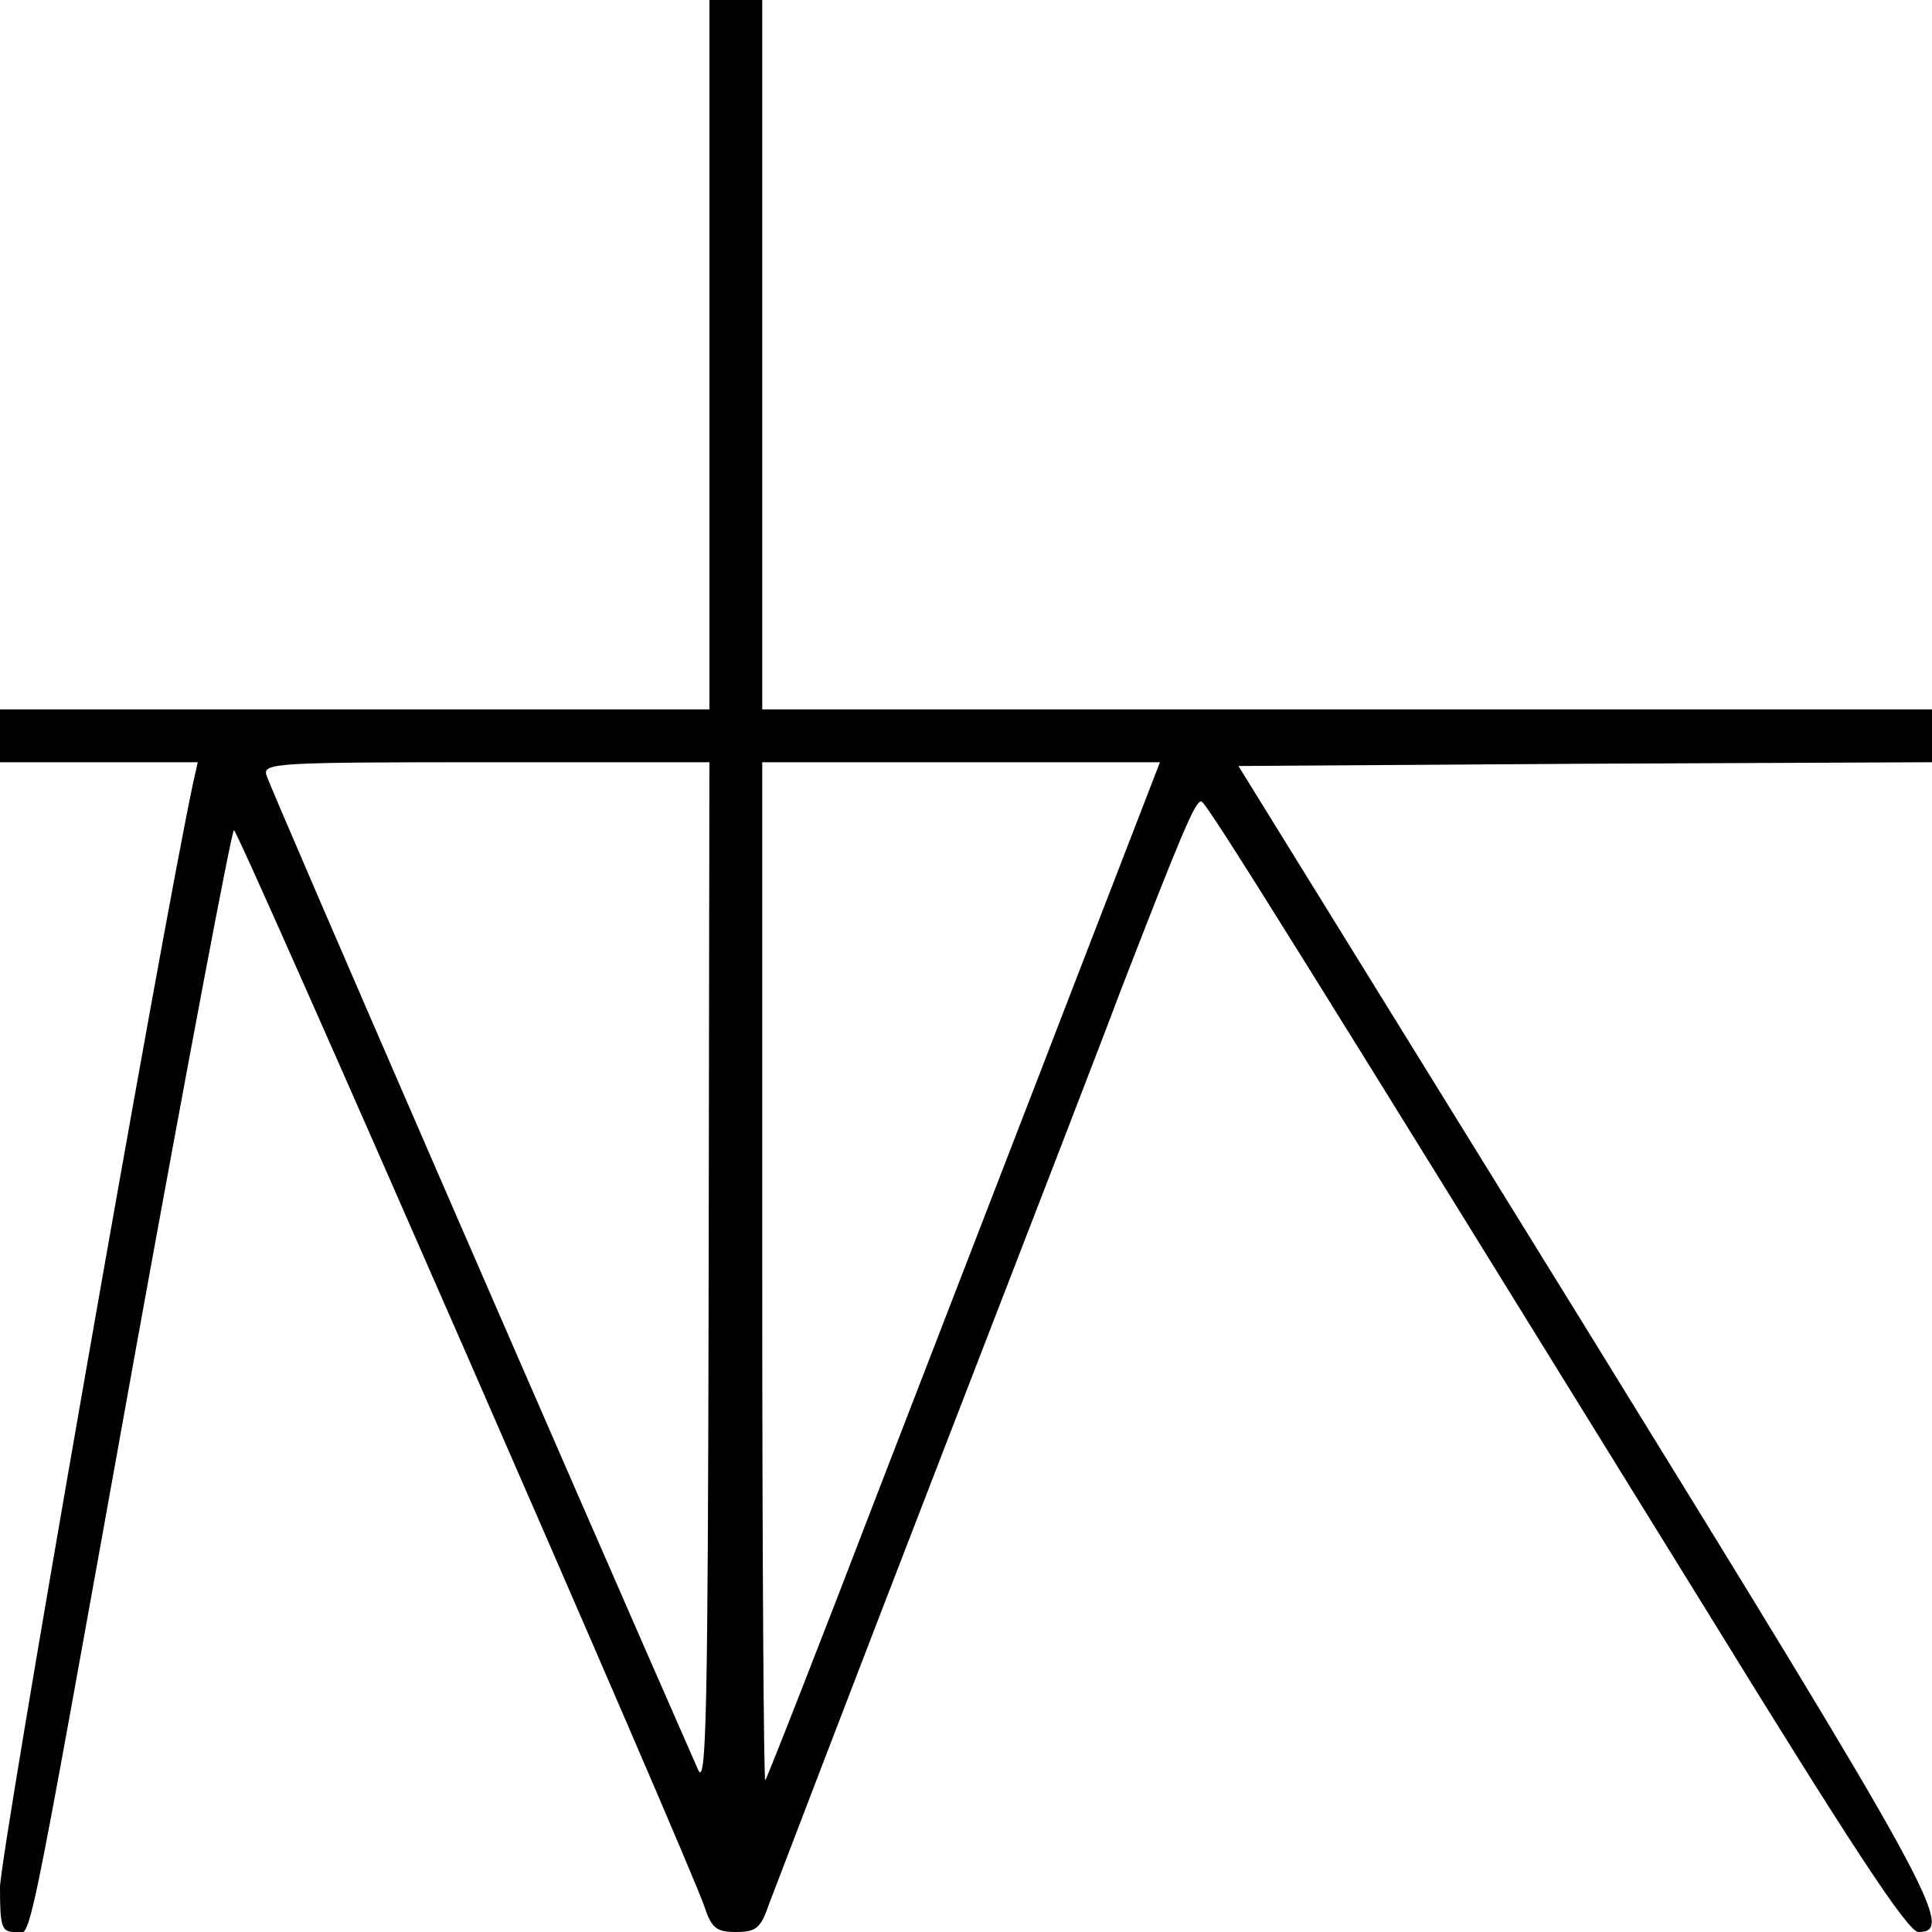
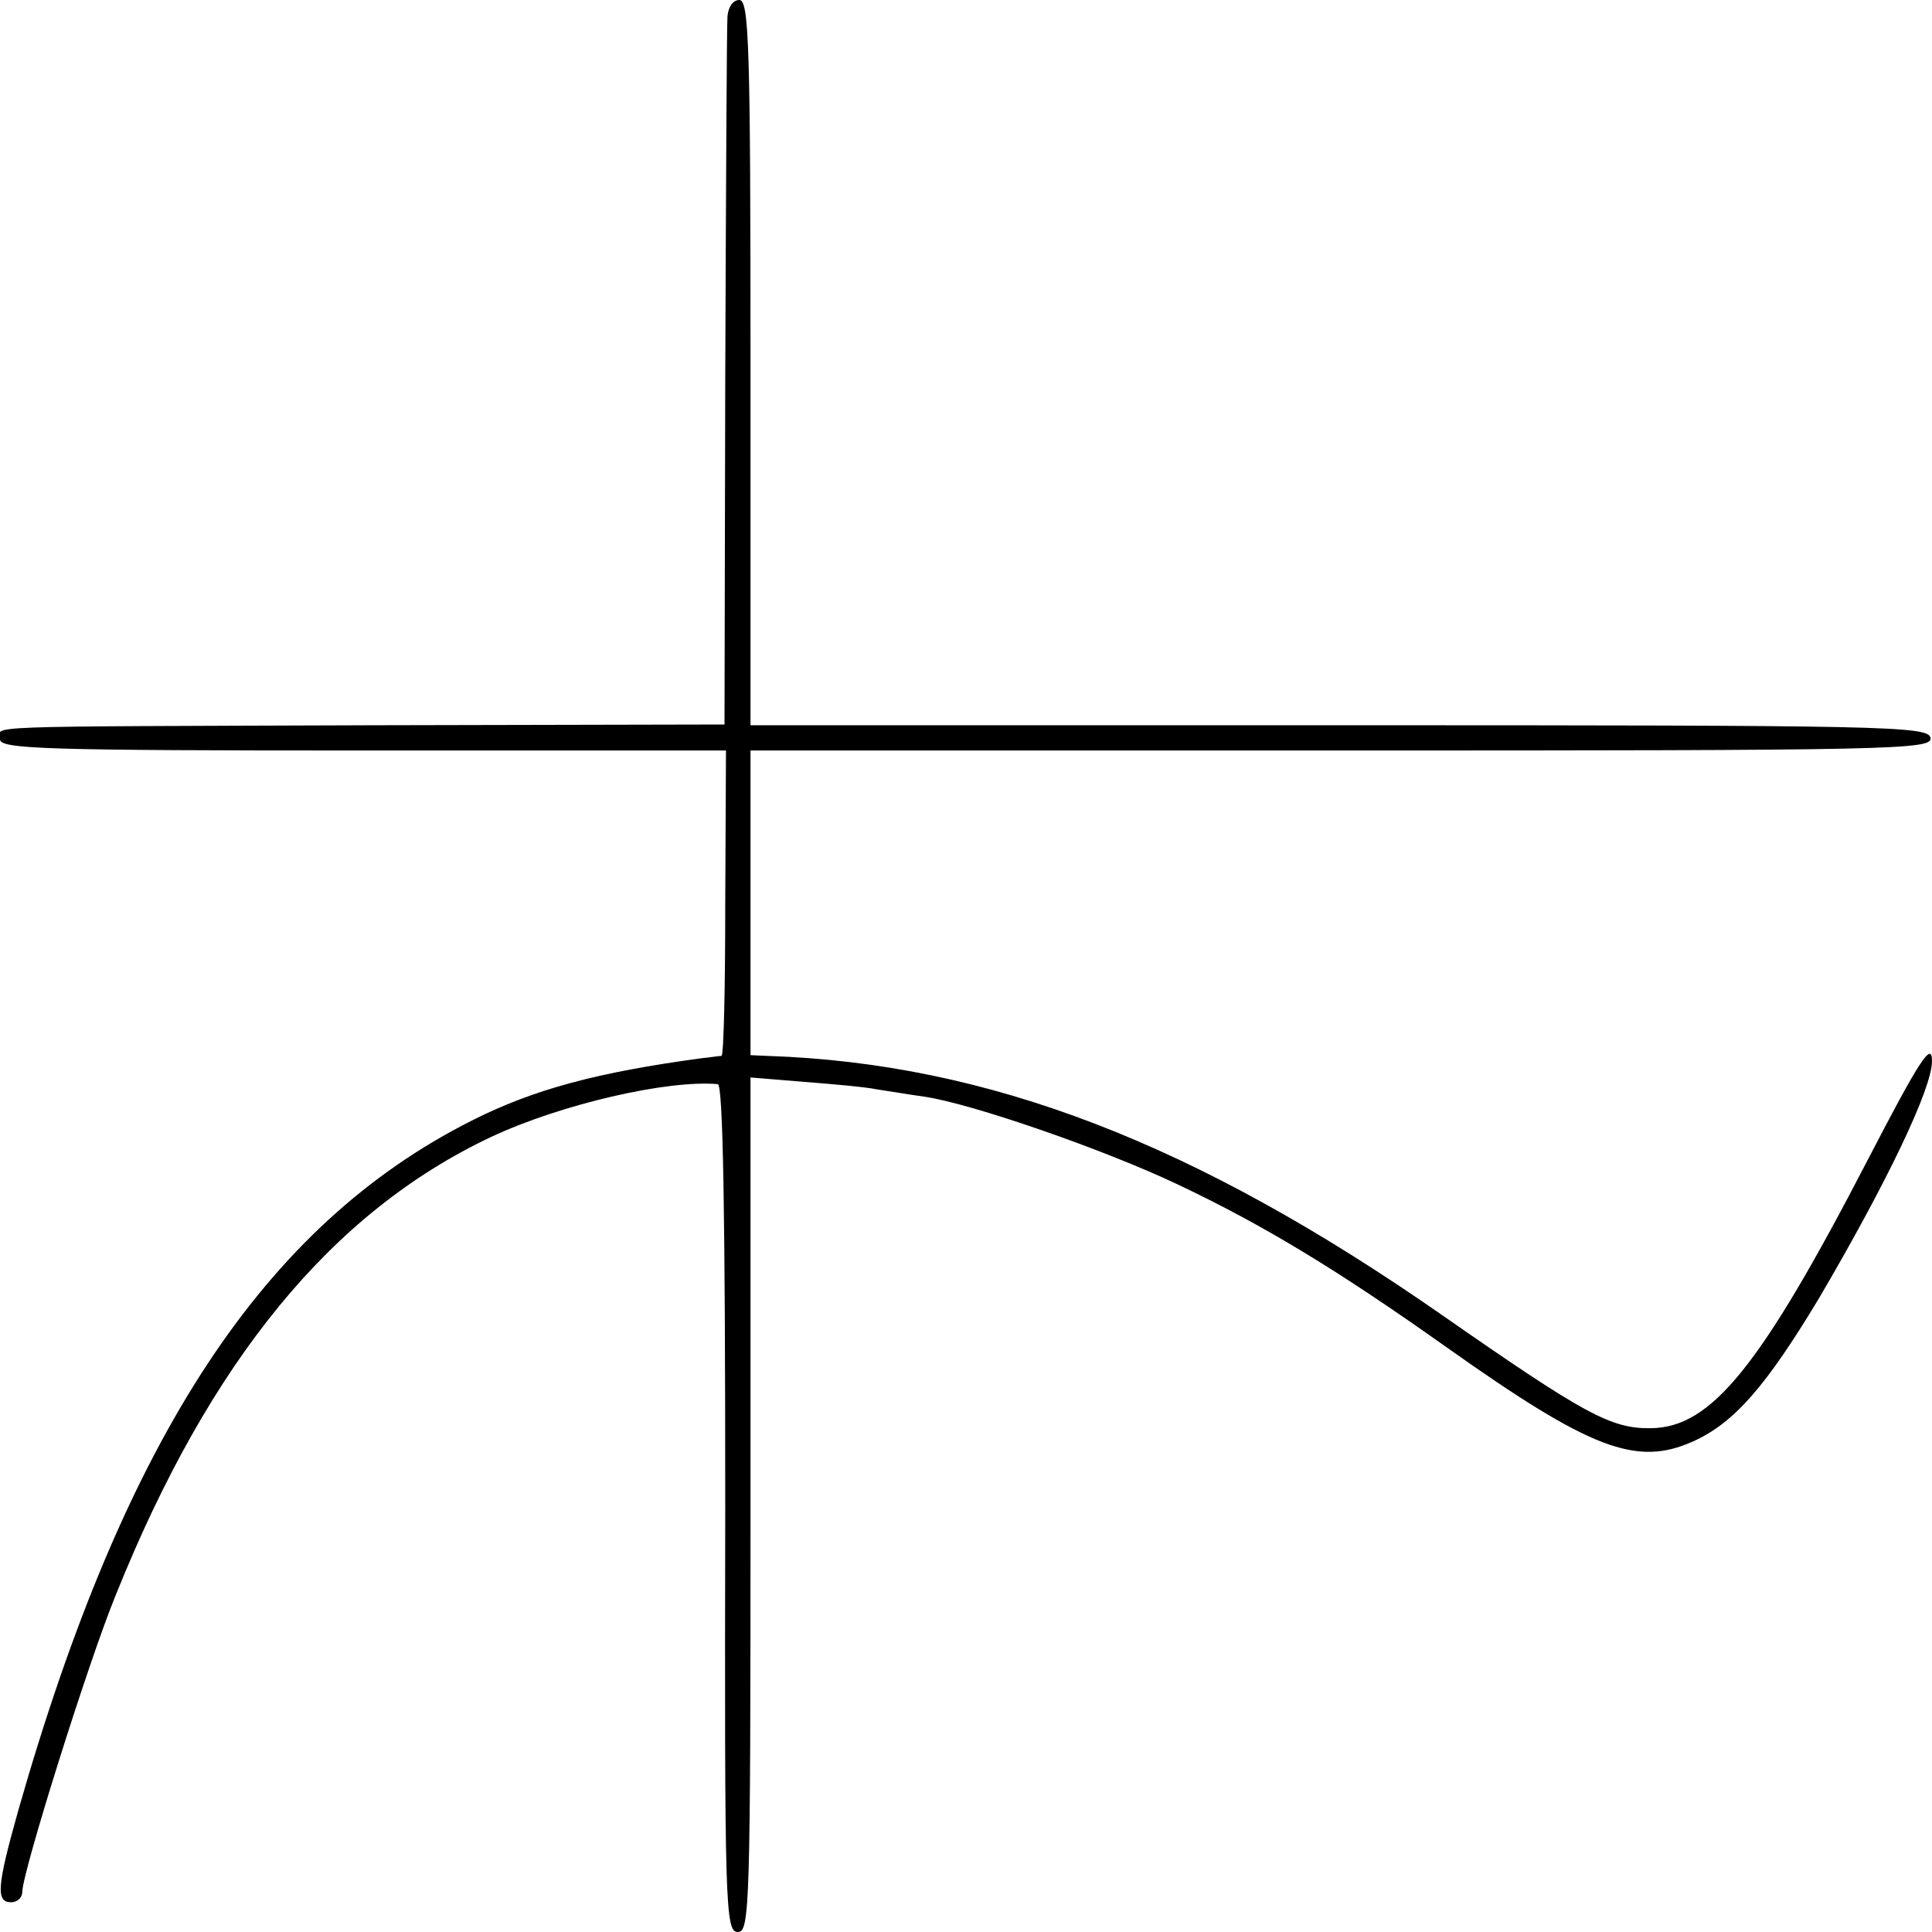
- <svg xmlns="http://www.w3.org/2000/svg" version="1.0" width="256pt" height="256pt" viewBox="0 0 256 256" preserveAspectRatio="xMidYMid meet">
-   <g transform="translate(0,256) scale(0.1,-0.1)" fill="#000000" stroke="none">
-     <path d="M940 2090 l0 -470 -470 0 -470 0 0 -35 0 -35 131 0 131 0 -6 -27 c-42 -196 -256 -1420 -256 -1464 0 -51 2 -59 19 -59 24 0 9 -71 162 778 68 375 126 682 129 682 6 0 607 -1374 624 -1428 9 -27 16 -32 41 -32 27 0 33 5 44 37 8 21 110 288 228 593 118 305 225 582 237 615 81 209 100 255 108 253 8 -3 124 -190 668 -1070 192 -312 268 -428 282 -428 50 0 20 54 -441 801 l-460 744 460 3 459 2 0 35 0 35 -775 0 -775 0 0 470 0 470 -35 0 -35 0 0 -470z m-1 -1222 c-1 -575 -3 -678 -14 -653 -156 355 -569 1305 -572 1318 -5 16 14 17 291 17 l296 0 -1 -682z m489 400 c-60 -156 -177 -458 -260 -673 -82 -214 -152 -392 -154 -394 -2 -2 -4 300 -4 672 l0 677 264 0 263 0 -109 -282z" />
+ <svg xmlns="http://www.w3.org/2000/svg" version="1.0" width="260pt" height="260pt" viewBox="0 0 260 260" preserveAspectRatio="xMidYMid meet">
+   <g transform="translate(0,260) scale(0.1,-0.1)" fill="#000000" stroke="none">
+     <path d="M979 2578 c-1 -13 -2 -232 -3 -488 l-1 -465 -470 -1 c-555 -2 -505 0 -505 -19 0 -13 61 -15 488 -15 l489 0 -1 -205 c0 -113 -2 -205 -5 -206 -4 0 -15 -2 -26 -3 -141 -19 -227 -42 -310 -84 -280 -141 -467 -426 -610 -927 -29 -103 -31 -125 -10 -125 8 0 15 6 15 14 0 26 89 310 126 400 127 316 291 515 505 616 94 44 237 77 305 71 7 -1 10 -169 10 -571 -1 -537 0 -570 17 -570 16 0 17 34 17 575 l0 575 73 -6 c39 -3 83 -7 97 -10 14 -2 43 -7 65 -10 65 -10 241 -71 340 -118 116 -55 215 -115 363 -220 192 -136 254 -160 330 -126 56 25 99 75 170 193 91 155 152 282 152 319 0 27 -16 3 -86 -132 -145 -280 -211 -361 -292 -362 -54 -1 -90 19 -281 152 -333 232 -611 339 -908 349 l-23 1 0 205 0 205 796 0 c741 0 795 1 792 17 -3 16 -60 17 -796 17 l-792 0 0 488 c0 427 -2 488 -15 488 -9 0 -15 -10 -16 -22z" />
  </g>
</svg>
